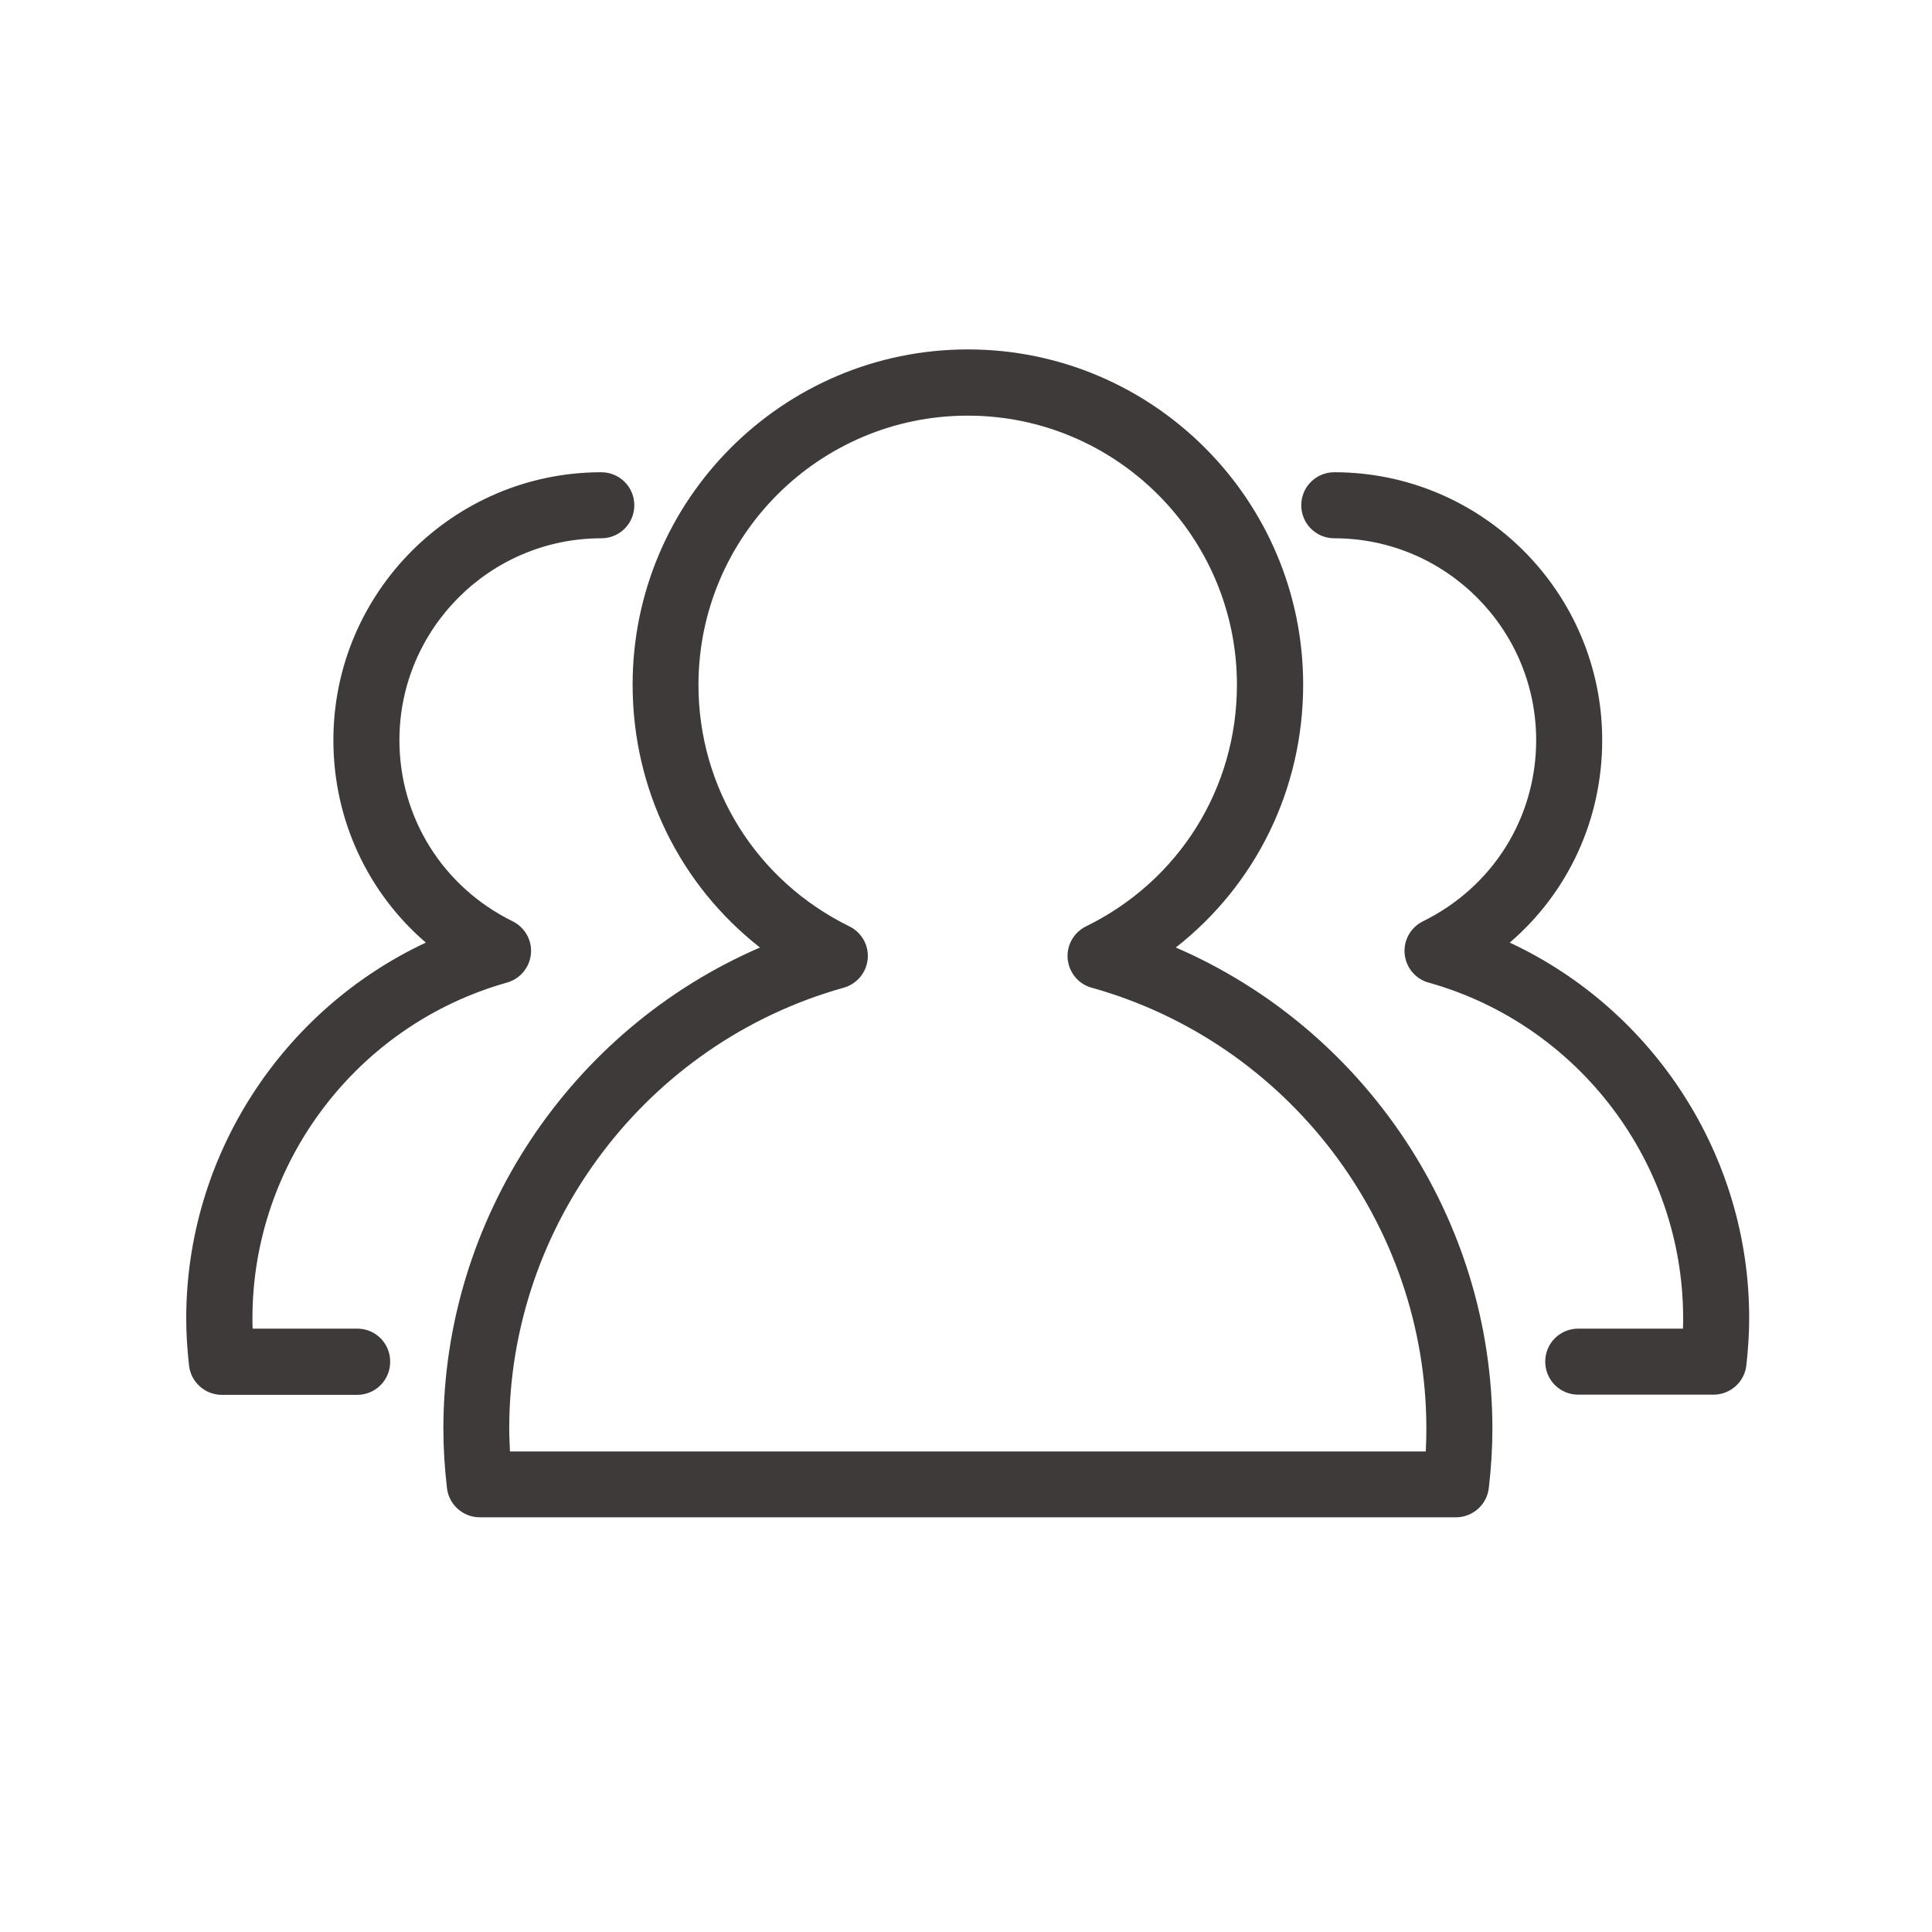
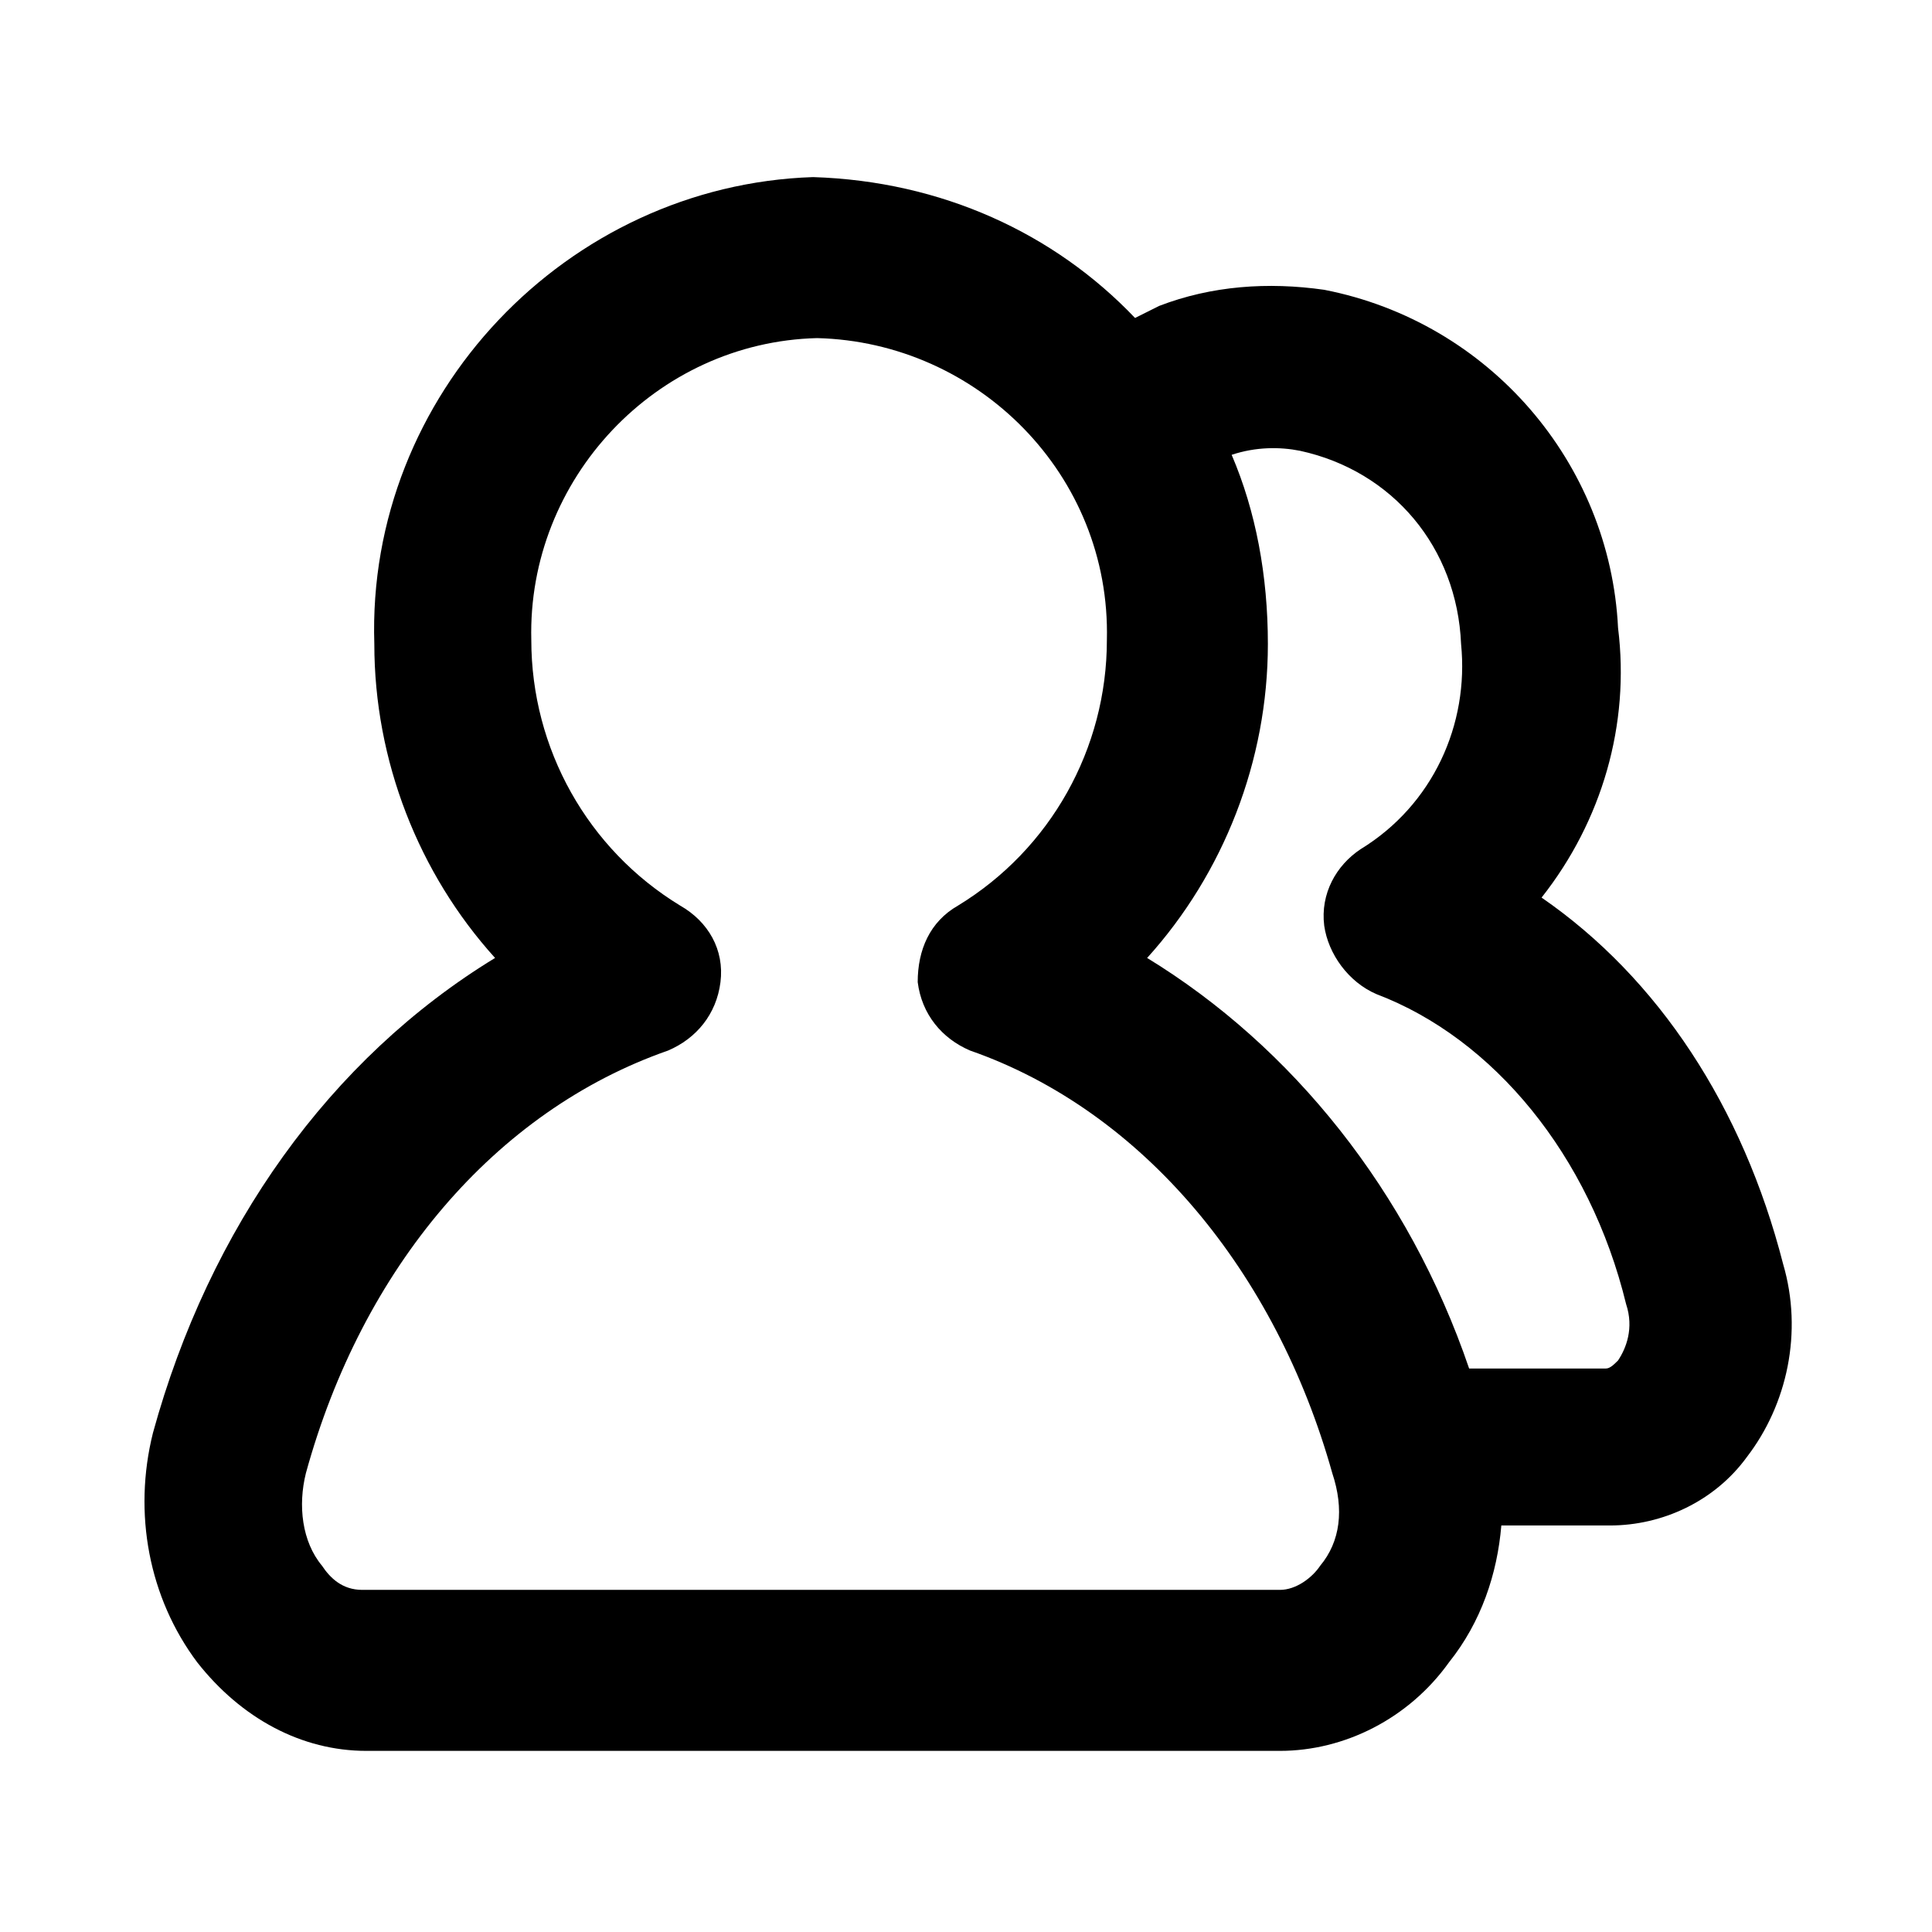
- <svg xmlns="http://www.w3.org/2000/svg" t="1668056284954" class="icon" viewBox="0 0 1024 1024" version="1.1" p-id="13295" width="200" height="200">
-   <path d="M623.2 502.2c42.4-33.2 67.5-83.9 67.5-139.3 0-98-79.7-177.7-177.7-177.7-98 0-177.7 79.7-177.7 177.7 0 55.4 25.1 106.1 67.5 139.3C302.4 545.6 235 645.8 235 757.2c0 9.9 0.6 20.2 1.9 31.5 1 8.8 8.5 15.5 17.4 15.5h517.4c8.9 0 16.4-6.7 17.4-15.5 1.3-11.2 1.9-21.5 1.9-31.5 0-111.4-67.4-211.6-167.8-255z m132.5 267.1H270.3c-0.2-4.2-0.4-8.1-0.4-12.1 0-108.3 72.9-204.5 177.3-233.7 7-2 12-8 12.7-15.2 0.7-7.2-3.2-14.1-9.7-17.3-49.3-24.2-80-73.3-80-128 0-78.7 64-142.7 142.7-142.7 78.7 0 142.7 64 142.7 142.7 0 54.7-30.6 103.8-80 128-6.5 3.2-10.4 10.1-9.7 17.3 0.7 7.2 5.7 13.3 12.7 15.2C683.1 552.7 756 648.9 756 757.2c0 3.9-0.1 7.9-0.3 12.1zM800.2 499.6c30.9-26.5 49-65.2 49-107.3 0-78.3-63.7-142-142-142-9.7 0-17.5 7.8-17.5 17.5s7.8 17.5 17.5 17.5c59 0 107 48 107 107 0 41.1-23 77.8-60 96-6.5 3.2-10.4 10.1-9.7 17.3 0.7 7.2 5.7 13.3 12.7 15.2 79.5 22.3 134.9 95.4 134.9 177.9 0 1.8 0 3.6-0.1 5.5h-55.5c-9.7 0-17.5 7.8-17.5 17.5s7.8 17.5 17.5 17.5h71.7c8.9 0 16.4-6.7 17.4-15.5 1-9 1.5-17.2 1.5-25 0.1-86-50.6-163.5-126.9-199.1zM189.4 704.2h-55.5c-0.1-1.9-0.1-3.7-0.1-5.5 0-82.5 55.5-155.6 134.9-177.9 7-2 12-8 12.7-15.2 0.7-7.2-3.2-14.1-9.7-17.3-37-18.2-60-55-60-96 0-59 48-107 107-107 9.7 0 17.5-7.8 17.5-17.5s-7.8-17.5-17.5-17.5c-78.3 0-142 63.7-142 142 0 42.1 18.2 80.8 49 107.3-76.2 35.7-127 113.1-127 199.2 0 7.8 0.5 16 1.5 25 1 8.8 8.5 15.5 17.4 15.5h71.7c9.7 0 17.5-7.8 17.5-17.5 0.1-9.7-7.7-17.6-17.4-17.6z" fill="#3E3A39" p-id="13296" />
+ <svg xmlns="http://www.w3.org/2000/svg" t="1668061242430" class="icon" viewBox="0 0 1024 1024" version="1.1" p-id="13441" width="200" height="200">
+   <path d="M945.067 669.867c-21.333-83.2-66.133-151.467-128-194.133 32-40.533 46.933-91.733 40.533-142.933C853.333 245.333 789.333 170.667 701.867 153.6c-29.867-4.267-59.733-2.133-87.467 8.533l-12.8 6.4c-42.667-44.8-102.4-72.533-170.667-74.667C300.8 98.133 194.133 209.067 198.4 341.333c0 61.867 23.467 121.6 64 166.4-87.467 53.333-151.467 142.933-181.333 251.733-10.667 42.667-2.133 87.467 23.467 121.6 23.467 29.867 55.467 46.933 89.6 46.933h484.267c34.133 0 68.267-17.067 89.6-46.933 17.067-21.333 25.6-46.933 27.733-72.533H853.333c27.733 0 55.467-12.8 72.533-36.267 21.333-27.733 29.867-66.133 19.2-102.4z m-245.333 160c-4.267 6.4-12.8 12.8-21.333 12.8H192c-10.667 0-17.067-6.4-21.333-12.8-10.667-12.8-12.8-32-8.533-49.067 29.867-108.8 100.267-192 192-224 14.933-6.4 25.6-19.2 27.733-36.267 2.133-17.067-6.4-32-21.333-40.533-49.067-29.867-78.933-83.2-78.933-140.8-2.133-85.333 66.133-157.867 151.467-160 85.333 2.133 155.733 72.533 153.6 160 0 57.6-29.867 110.933-78.933 140.8-14.933 8.533-21.333 23.467-21.333 40.533 2.133 17.067 12.8 29.867 27.733 36.267 91.733 32 162.133 117.333 192 224 6.4 19.2 4.267 36.267-6.4 49.067z m157.867-108.8c-2.133 2.133-4.267 4.267-6.4 4.267h-72.533c-32-93.867-93.867-170.667-170.667-217.6 40.533-44.8 64-104.533 64-166.4 0-36.267-6.4-70.4-19.2-100.267 12.8-4.267 25.6-4.267 36.267-2.133 49.067 10.667 83.2 51.2 85.333 102.4 4.267 42.667-14.933 85.333-53.333 108.8-12.8 8.533-21.333 23.467-19.2 40.533 2.133 14.933 12.8 29.867 27.733 36.267 61.867 23.467 113.067 85.333 132.267 164.267 4.267 12.8 0 23.467-4.267 29.867z" p-id="13442" />
</svg>
